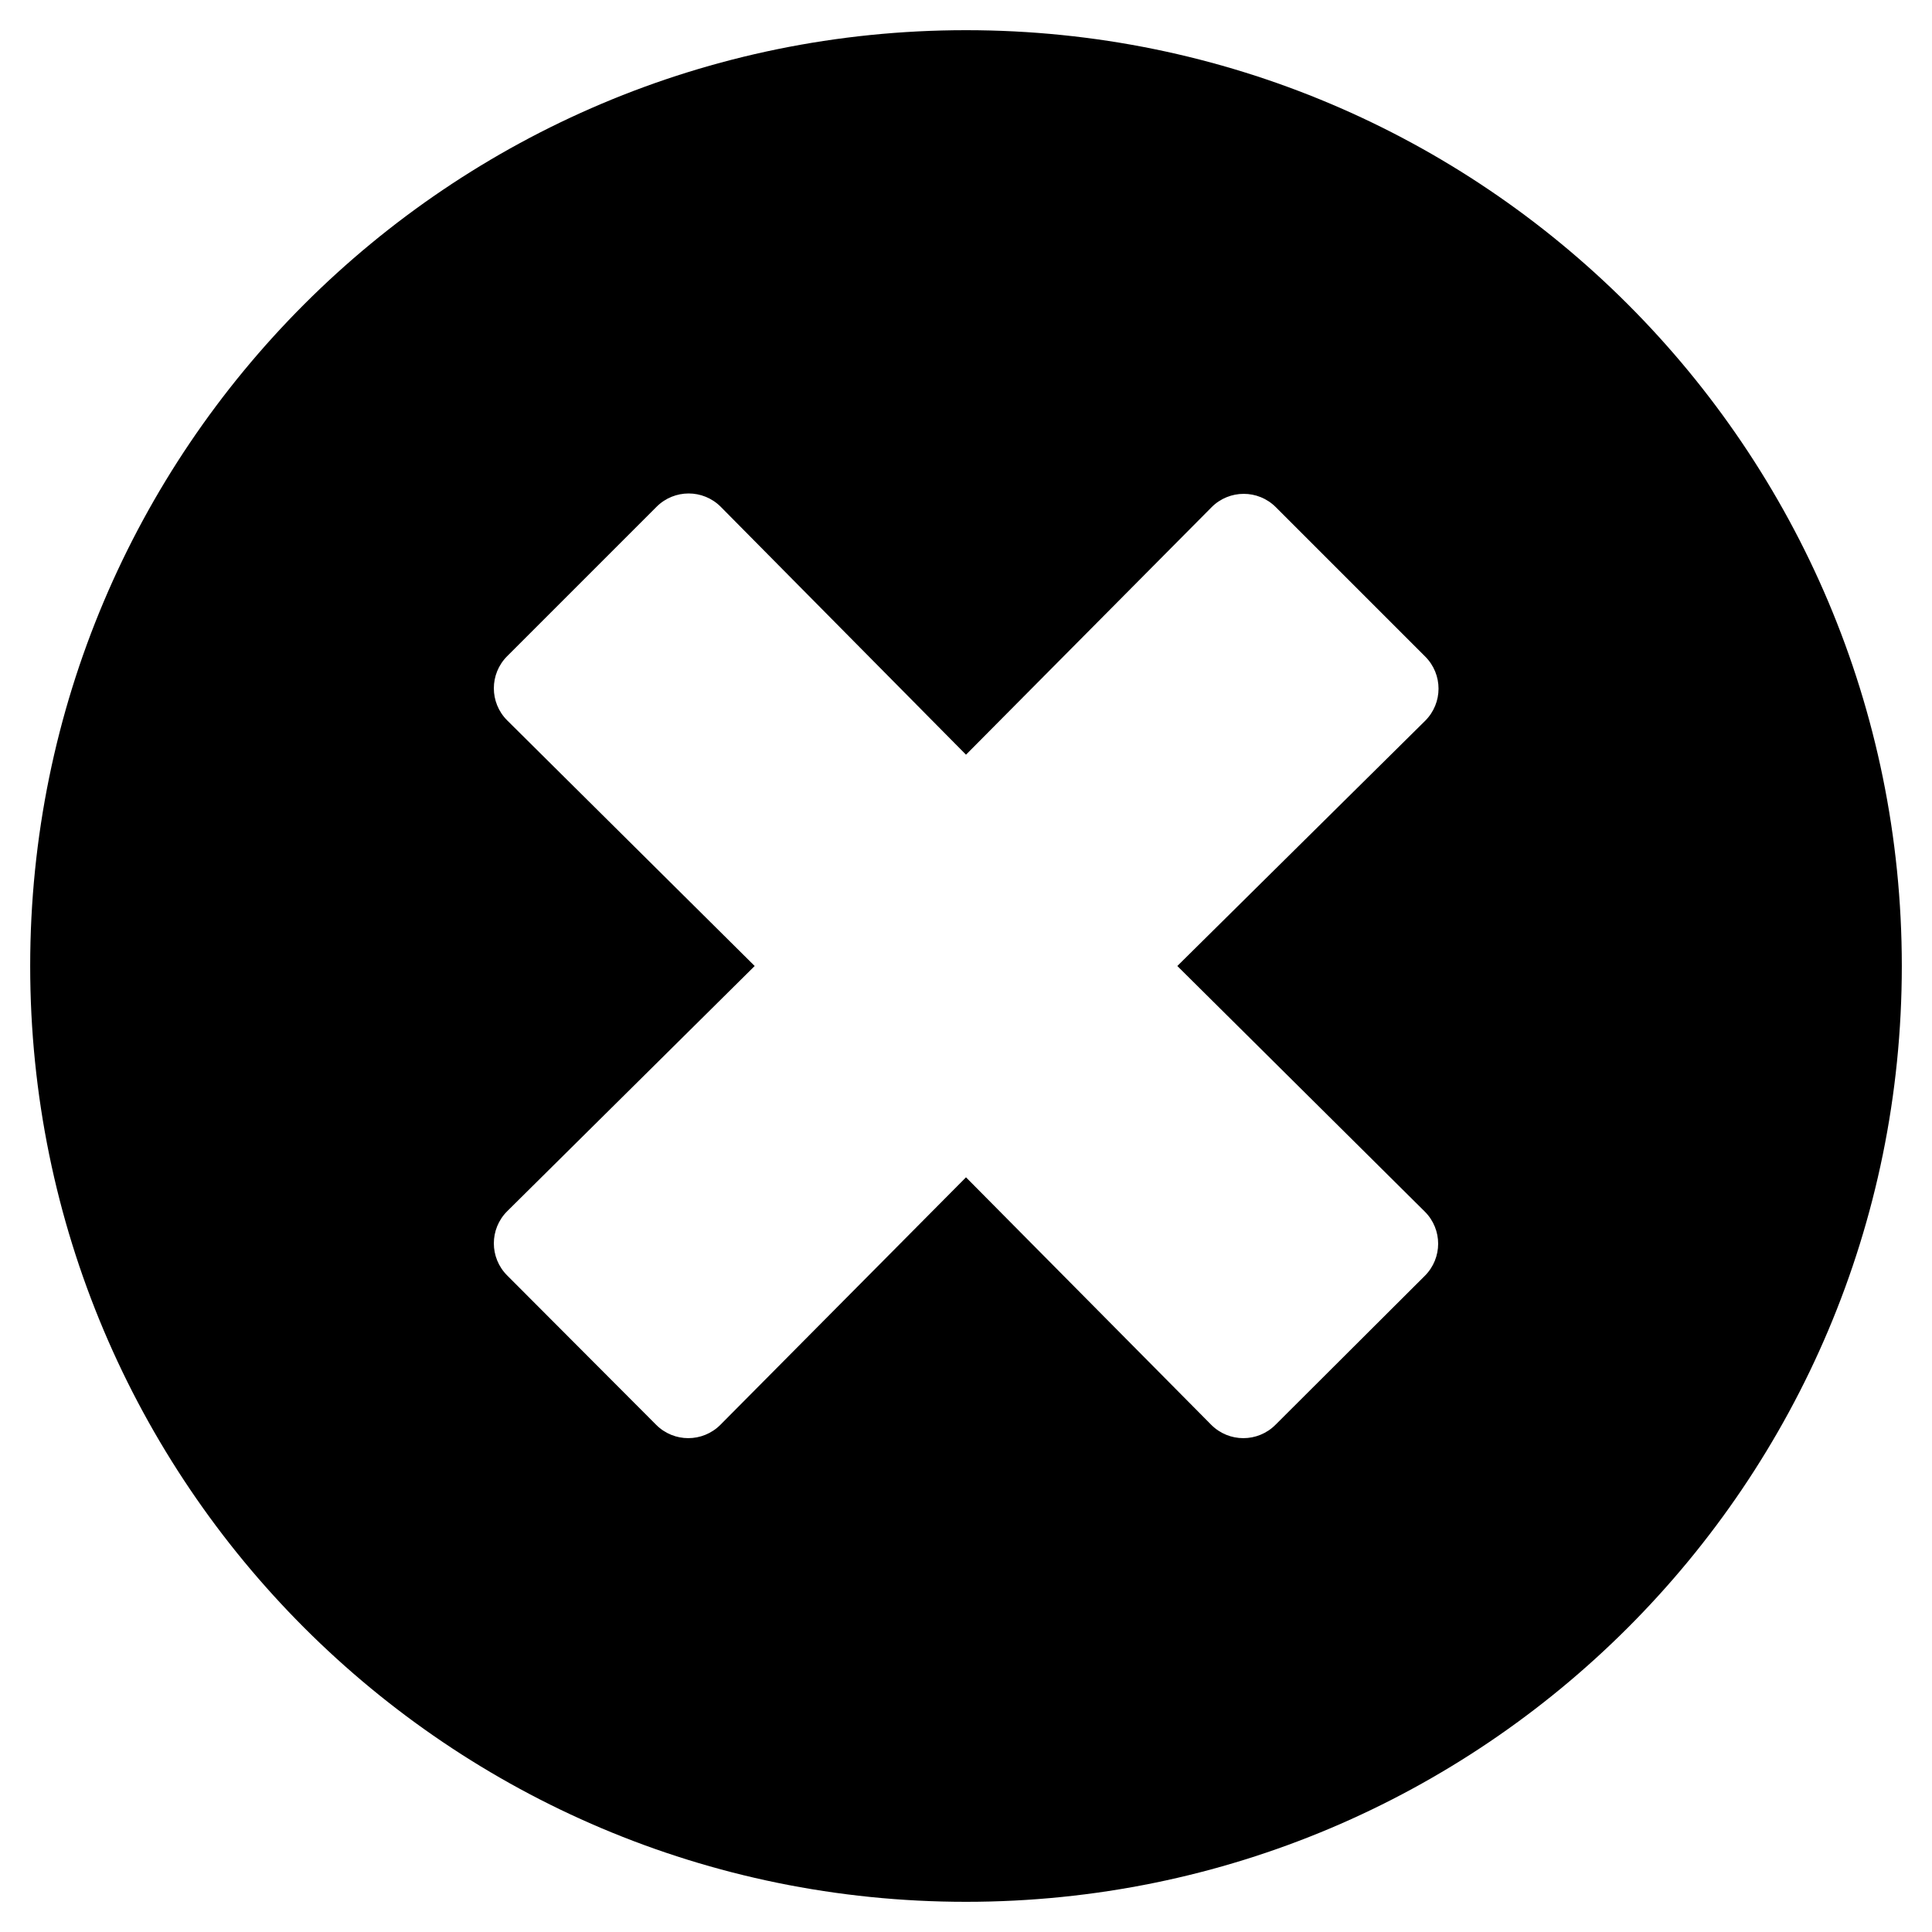
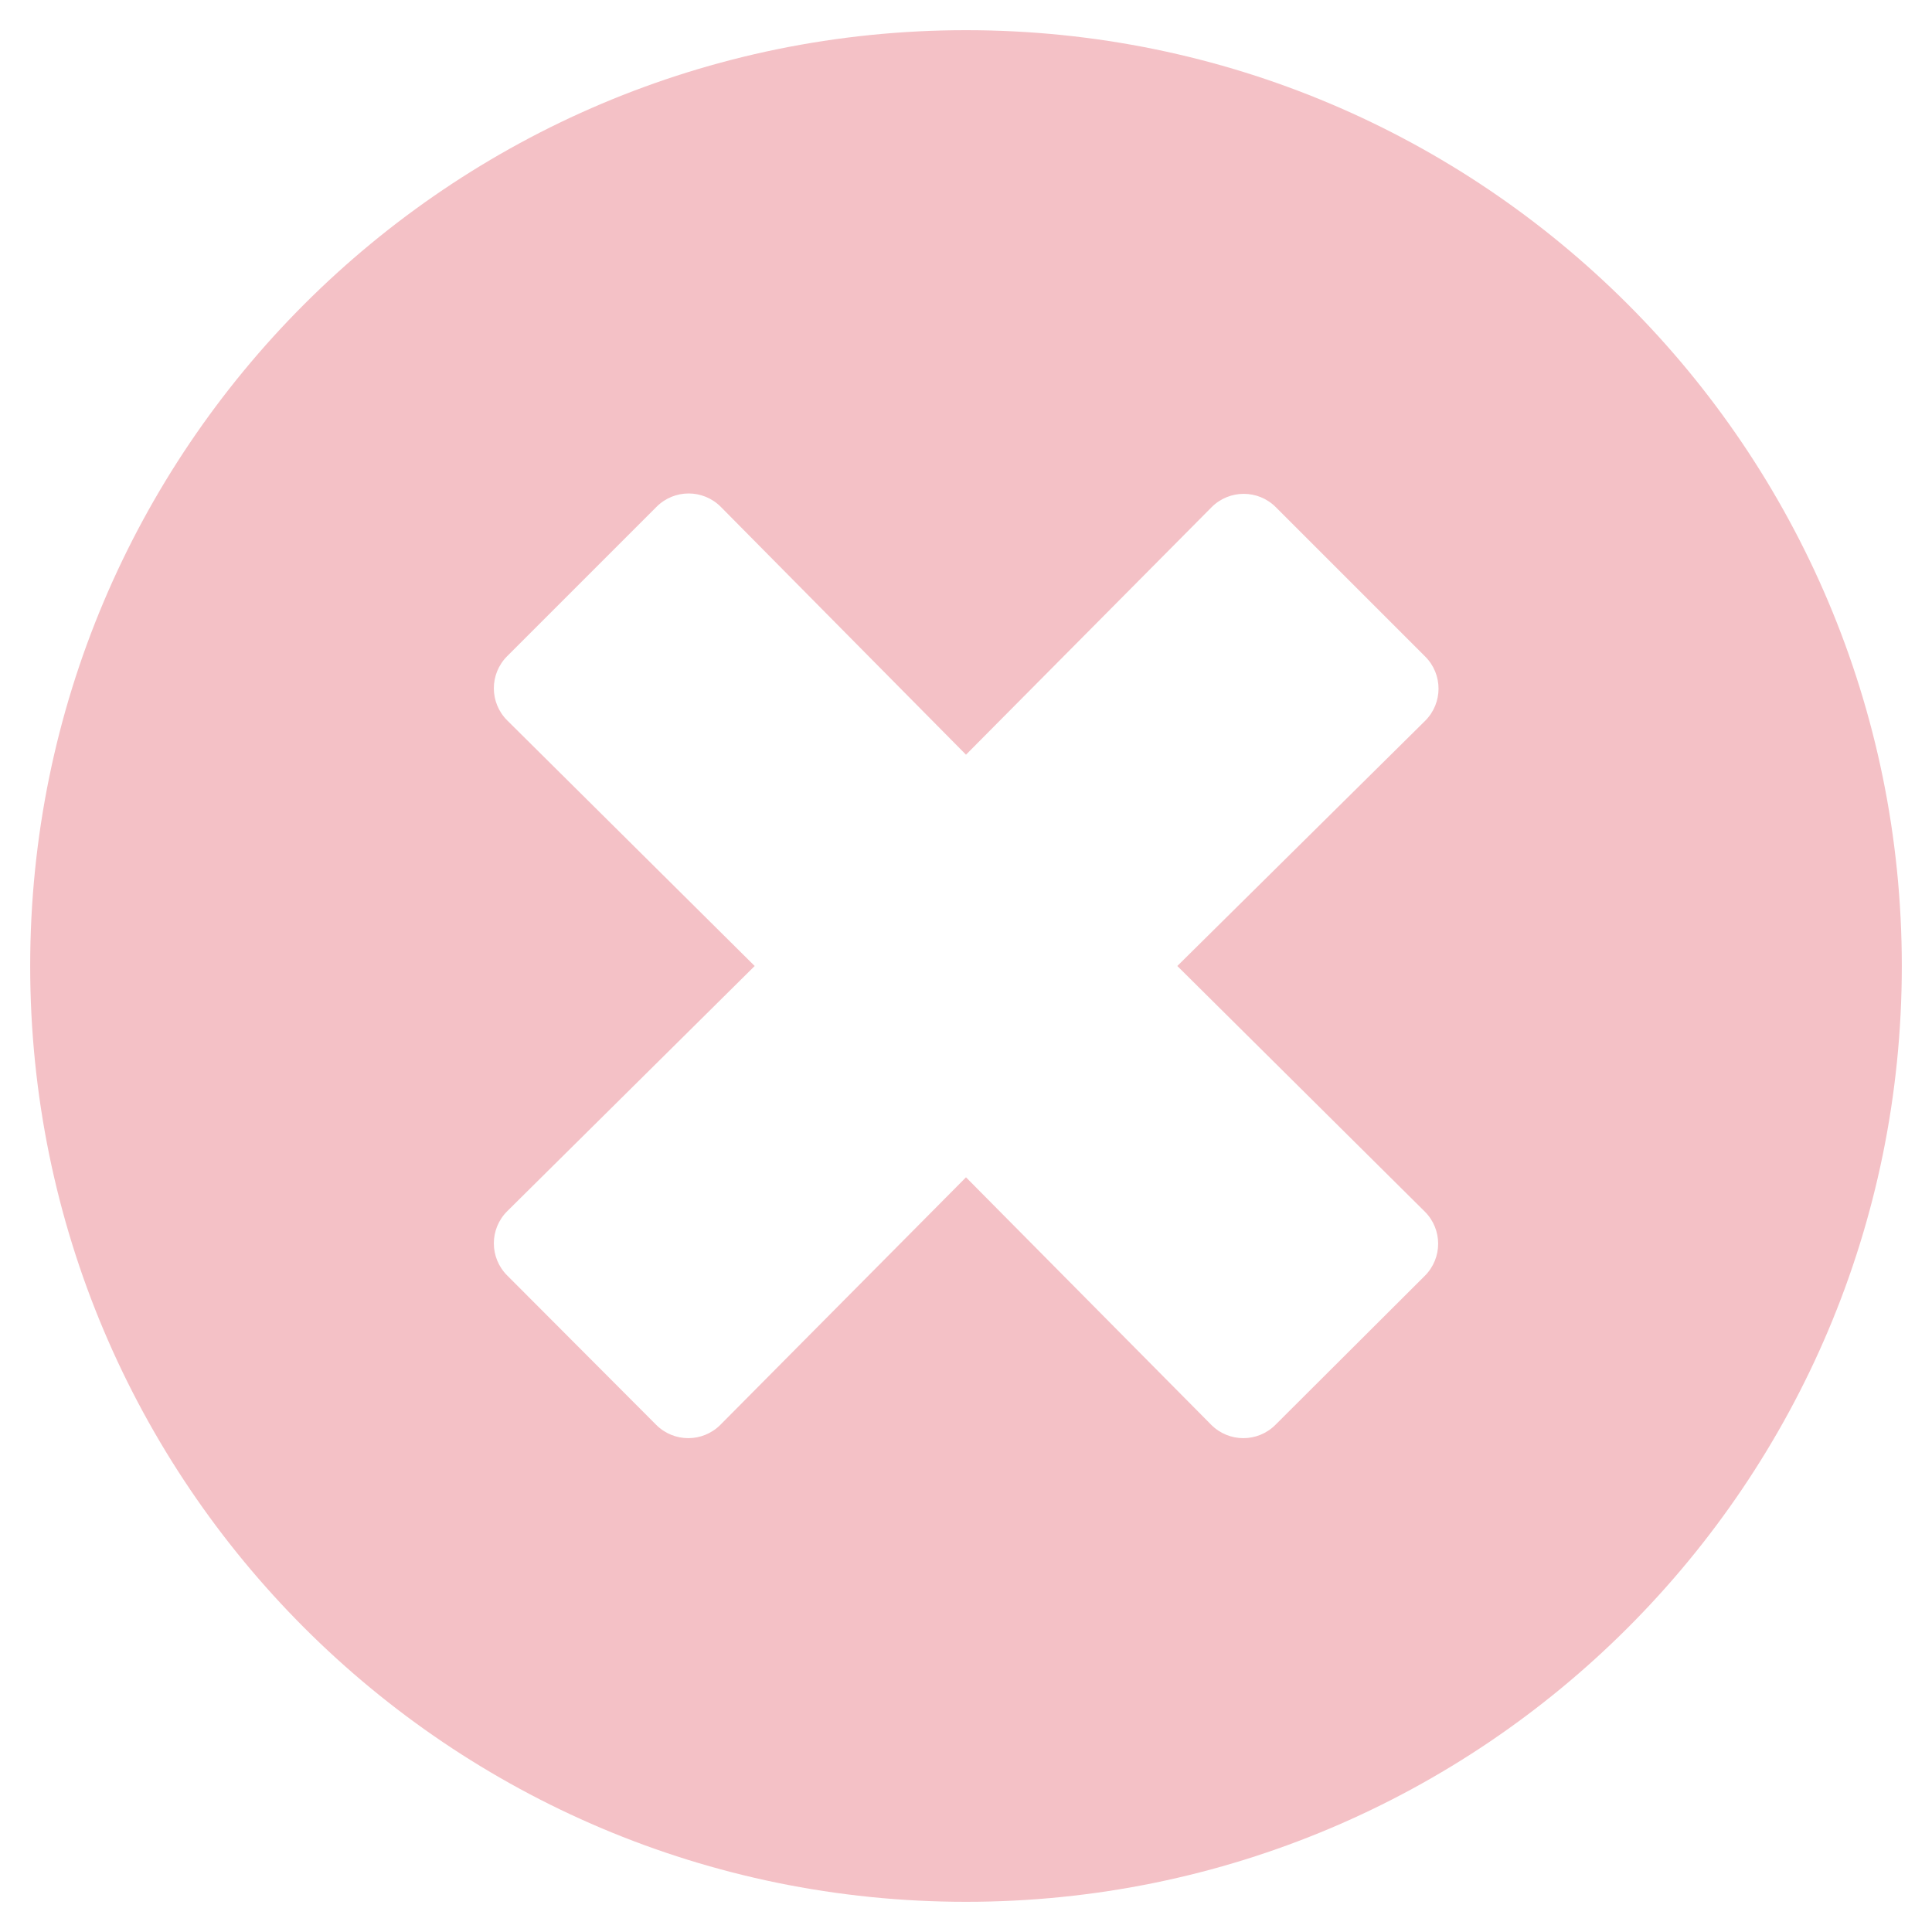
<svg xmlns="http://www.w3.org/2000/svg" viewBox="0 0 512 512">
-   <g>
+   <g fill="#f4c1c6">
    <path d="M256 8C119 8 8 119 8 256s111 248 248 248 248-111 248-248S393 8 256 8zm121.6 313.1c4.7 4.7 4.7 12.3 0 17L338 377.6c-4.7 4.7-12.3 4.7-17 0L256 312l-65.1 65.6c-4.7 4.7-12.3 4.7-17 0L134.4 338c-4.7-4.7-4.7-12.3 0-17l65.6-65-65.6-65.1c-4.7-4.7-4.7-12.3 0-17l39.6-39.6c4.7-4.7 12.3-4.7 17 0l65 65.7 65.1-65.6c4.7-4.7 12.3-4.7 17 0l39.6 39.6c4.7 4.7 4.7 12.3 0 17L312 256l65.6 65.1z" />
  </g>
</svg>
